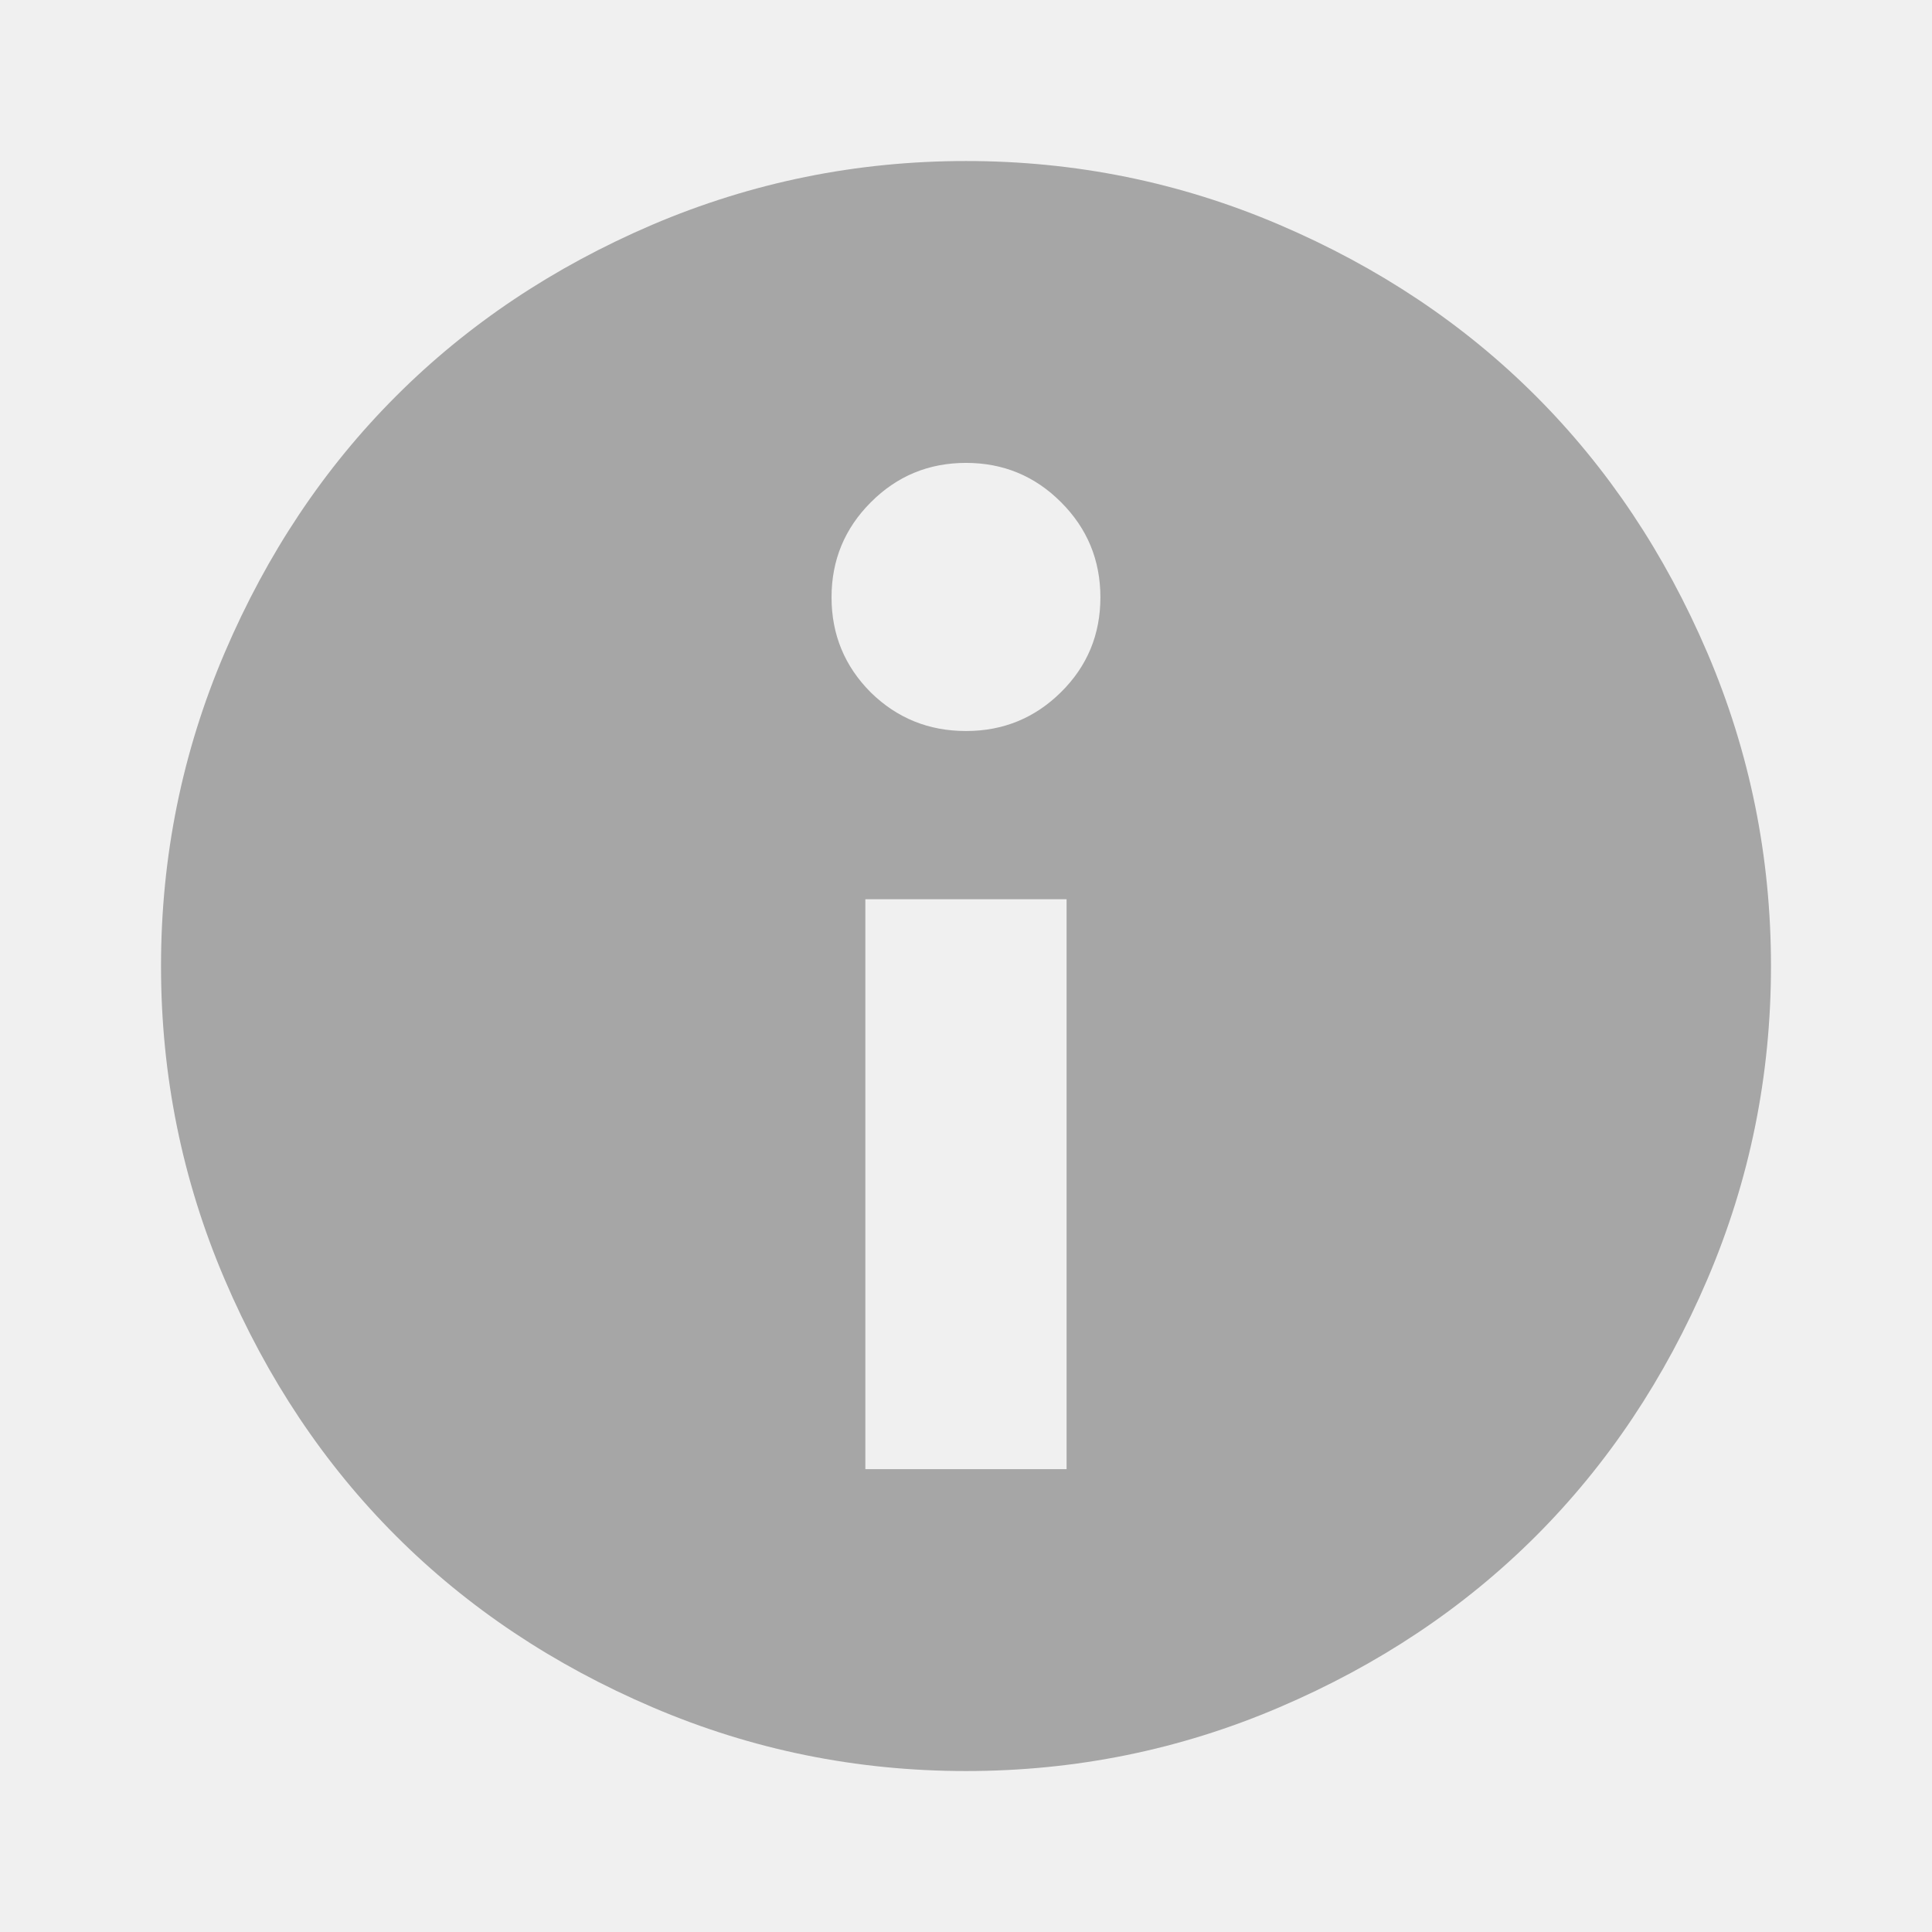
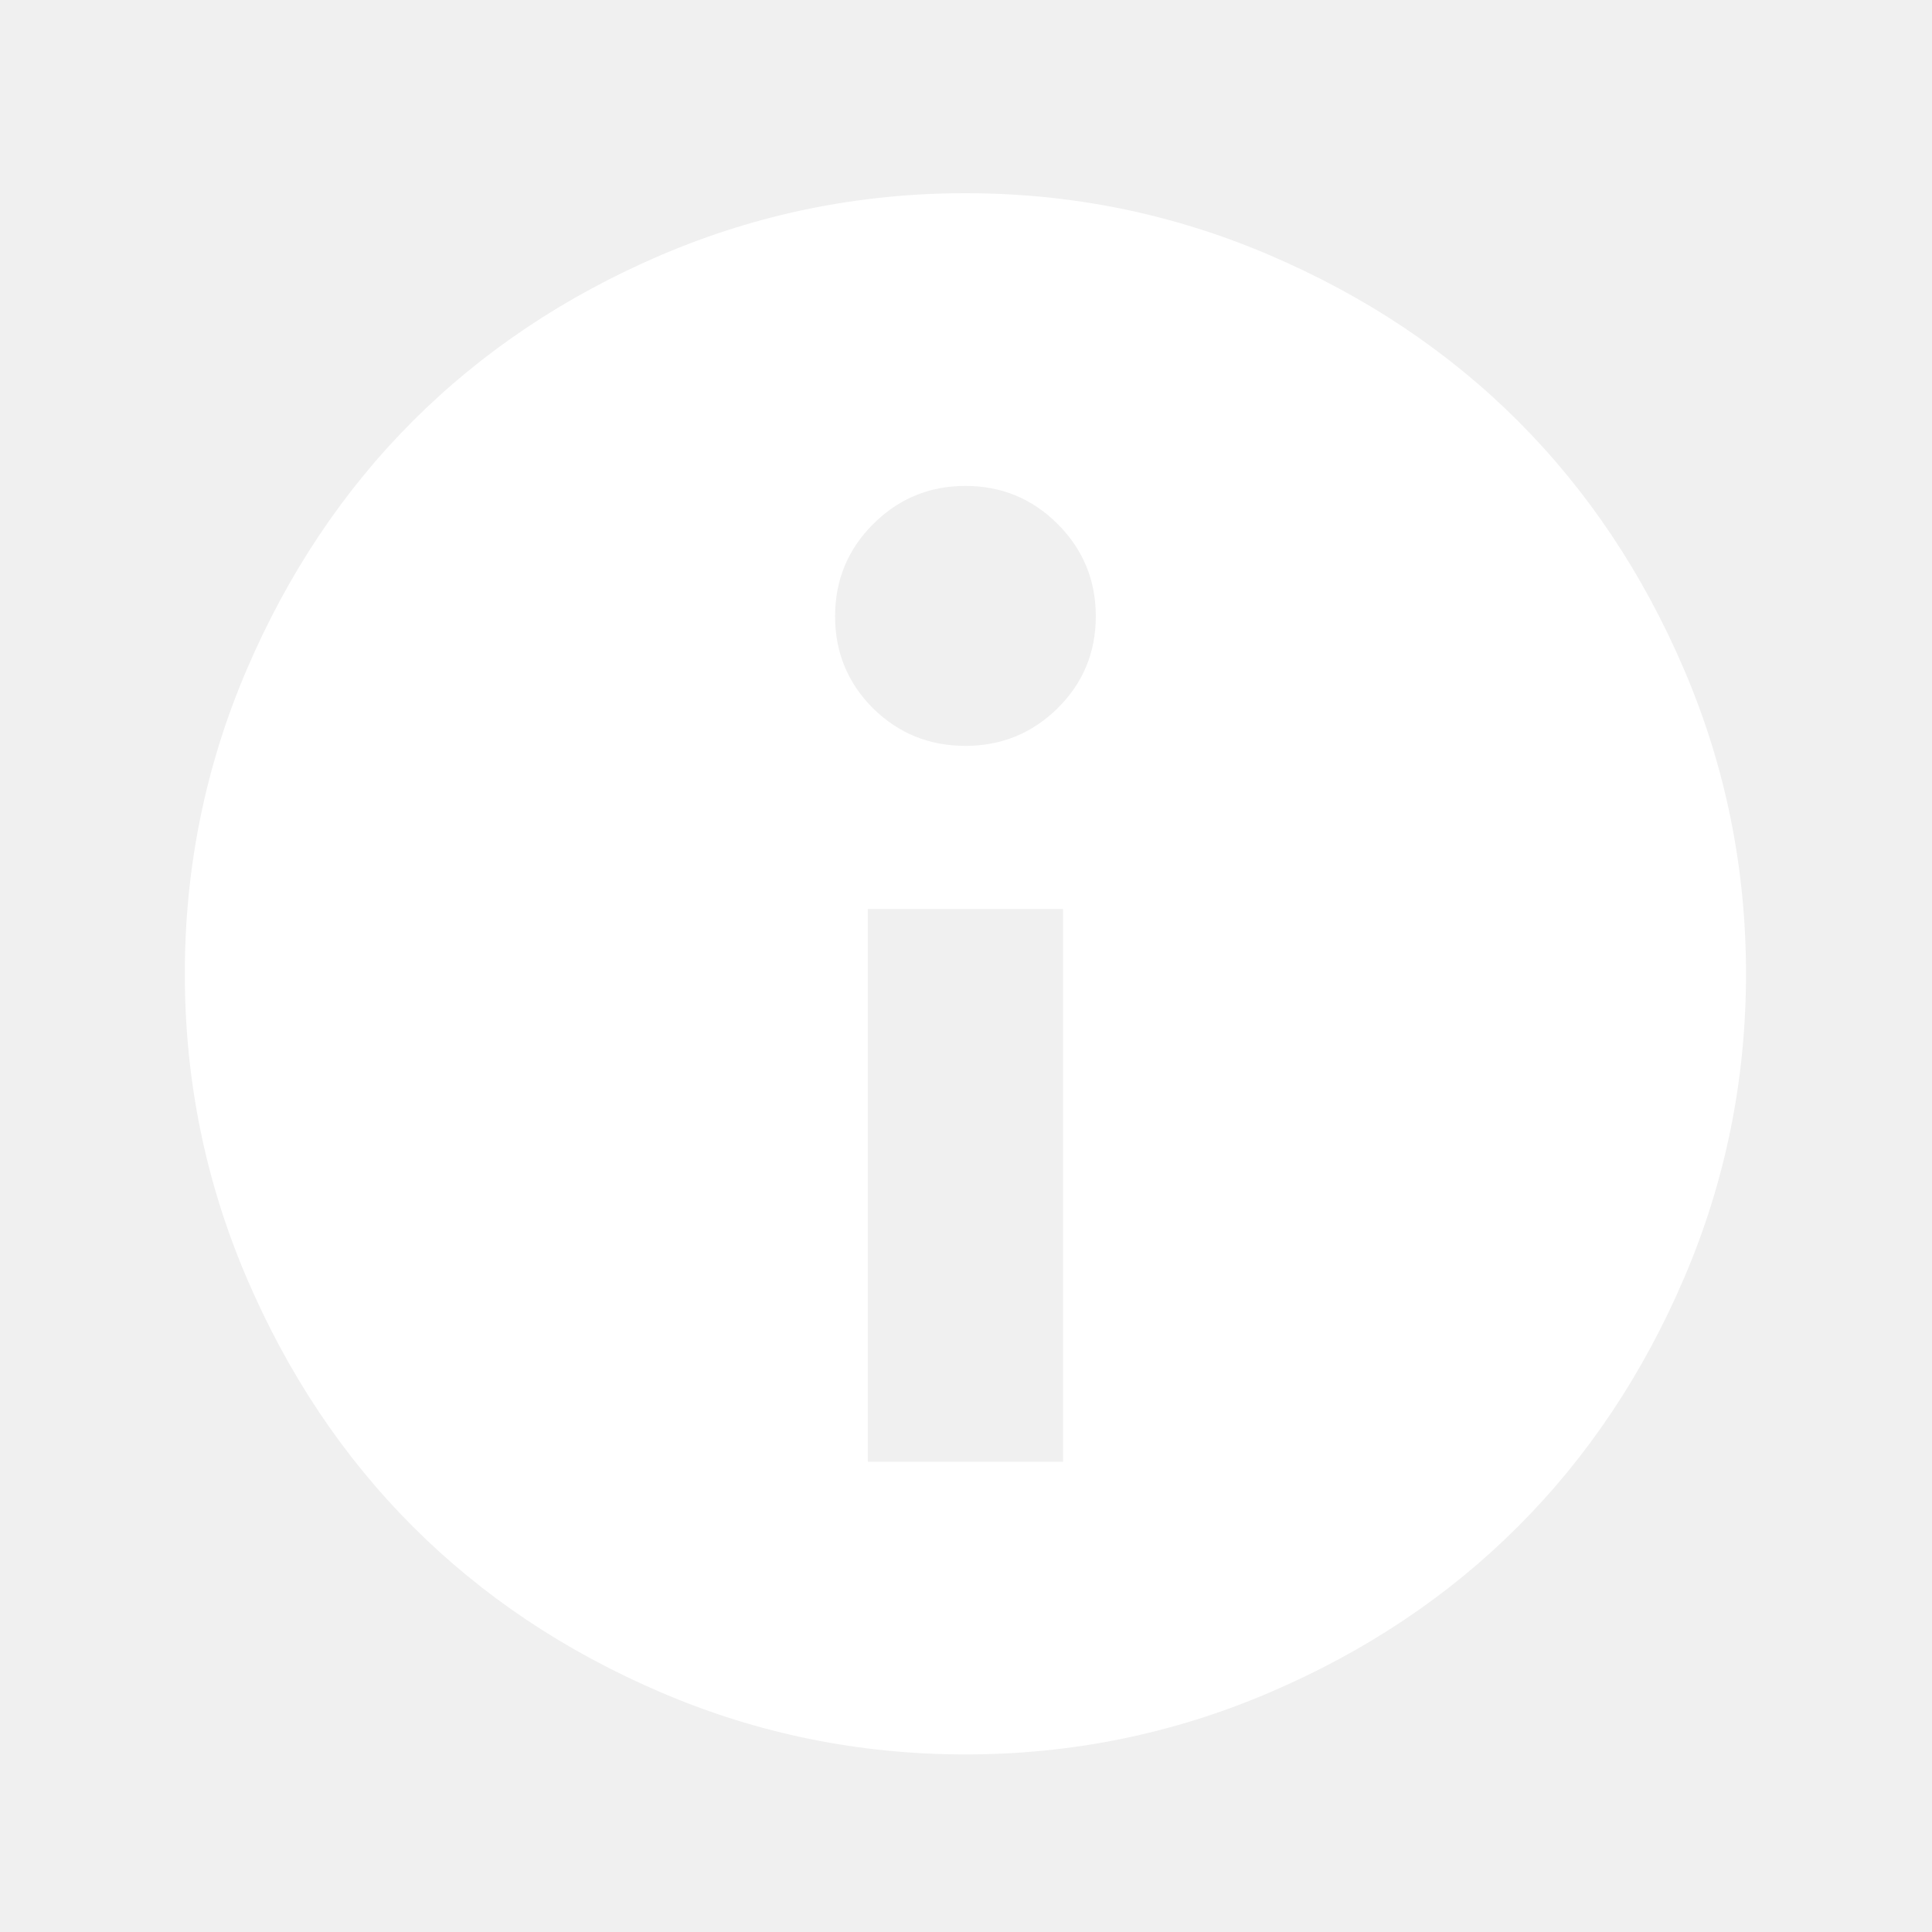
- <svg xmlns="http://www.w3.org/2000/svg" width="32" height="32" viewBox="0 0 32 32" fill="none">
-   <path fill-rule="evenodd" clip-rule="evenodd" d="M16 29.334C17.814 29.334 19.544 28.983 21.189 28.279C22.834 27.576 24.251 26.63 25.44 25.441C26.629 24.252 27.575 22.835 28.279 21.19C28.982 19.545 29.333 17.815 29.333 16.001C29.333 14.187 28.982 12.457 28.279 10.812C27.575 9.167 26.629 7.75 25.44 6.561C24.251 5.371 22.834 4.425 21.189 3.722C19.544 3.019 17.814 2.667 16 2.667C14.186 2.667 12.454 3.019 10.805 3.722C9.164 4.425 7.749 5.371 6.56 6.561C5.37 7.75 4.424 9.167 3.721 10.812C3.018 12.457 2.667 14.187 2.667 16.001C2.667 17.815 3.018 19.545 3.721 21.19C4.424 22.835 5.37 24.252 6.56 25.441C7.749 26.63 9.166 27.576 10.811 28.279C12.456 28.983 14.186 29.334 16 29.334ZM16 12.108C15.383 12.108 14.858 11.895 14.424 11.47C13.99 11.036 13.773 10.51 13.773 9.894C13.773 9.278 13.99 8.753 14.424 8.319C14.858 7.884 15.383 7.667 16 7.667C16.616 7.667 17.141 7.884 17.575 8.319C18.009 8.753 18.226 9.278 18.226 9.894C18.226 10.51 18.009 11.033 17.575 11.463C17.141 11.893 16.616 12.108 16 12.108ZM17.666 24.334H14.333V14.894H17.666V24.334Z" fill="#A6A6A6" />
+ <svg xmlns="http://www.w3.org/2000/svg" width="33" height="33" viewBox="0 0 33 33" fill="none">
+   <path fill-rule="evenodd" clip-rule="evenodd" d="M16.49 29.967C18.304 29.967 20.034 29.615 21.679 28.912C23.324 28.209 24.741 27.263 25.93 26.073C27.119 24.884 28.066 23.467 28.769 21.822C29.472 20.177 29.823 18.448 29.823 16.633C29.823 14.819 29.472 13.09 28.769 11.445C28.066 9.8 27.119 8.383 25.93 7.193C24.741 6.004 23.324 5.058 21.679 4.355C20.034 3.652 18.304 3.3 16.49 3.3C14.676 3.3 12.944 3.652 11.295 4.355C9.654 5.058 8.239 6.004 7.05 7.193C5.861 8.383 4.915 9.8 4.211 11.445C3.508 13.09 3.157 14.819 3.157 16.633C3.157 18.448 3.508 20.177 4.211 21.822C4.915 23.467 5.861 24.884 7.05 26.073C8.239 27.263 9.656 28.209 11.301 28.912C12.946 29.615 14.676 29.967 16.49 29.967ZM16.49 12.74C15.874 12.74 15.349 12.527 14.915 12.102C14.48 11.668 14.264 11.143 14.264 10.527C14.264 9.91 14.48 9.385 14.915 8.951C15.349 8.517 15.874 8.3 16.49 8.3C17.106 8.3 17.632 8.517 18.066 8.951C18.5 9.385 18.717 9.91 18.717 10.527C18.717 11.143 18.5 11.666 18.066 12.096C17.632 12.525 17.106 12.74 16.49 12.74ZM18.157 24.967H14.823V15.527H18.157V24.967Z" fill="white" />
</svg>
